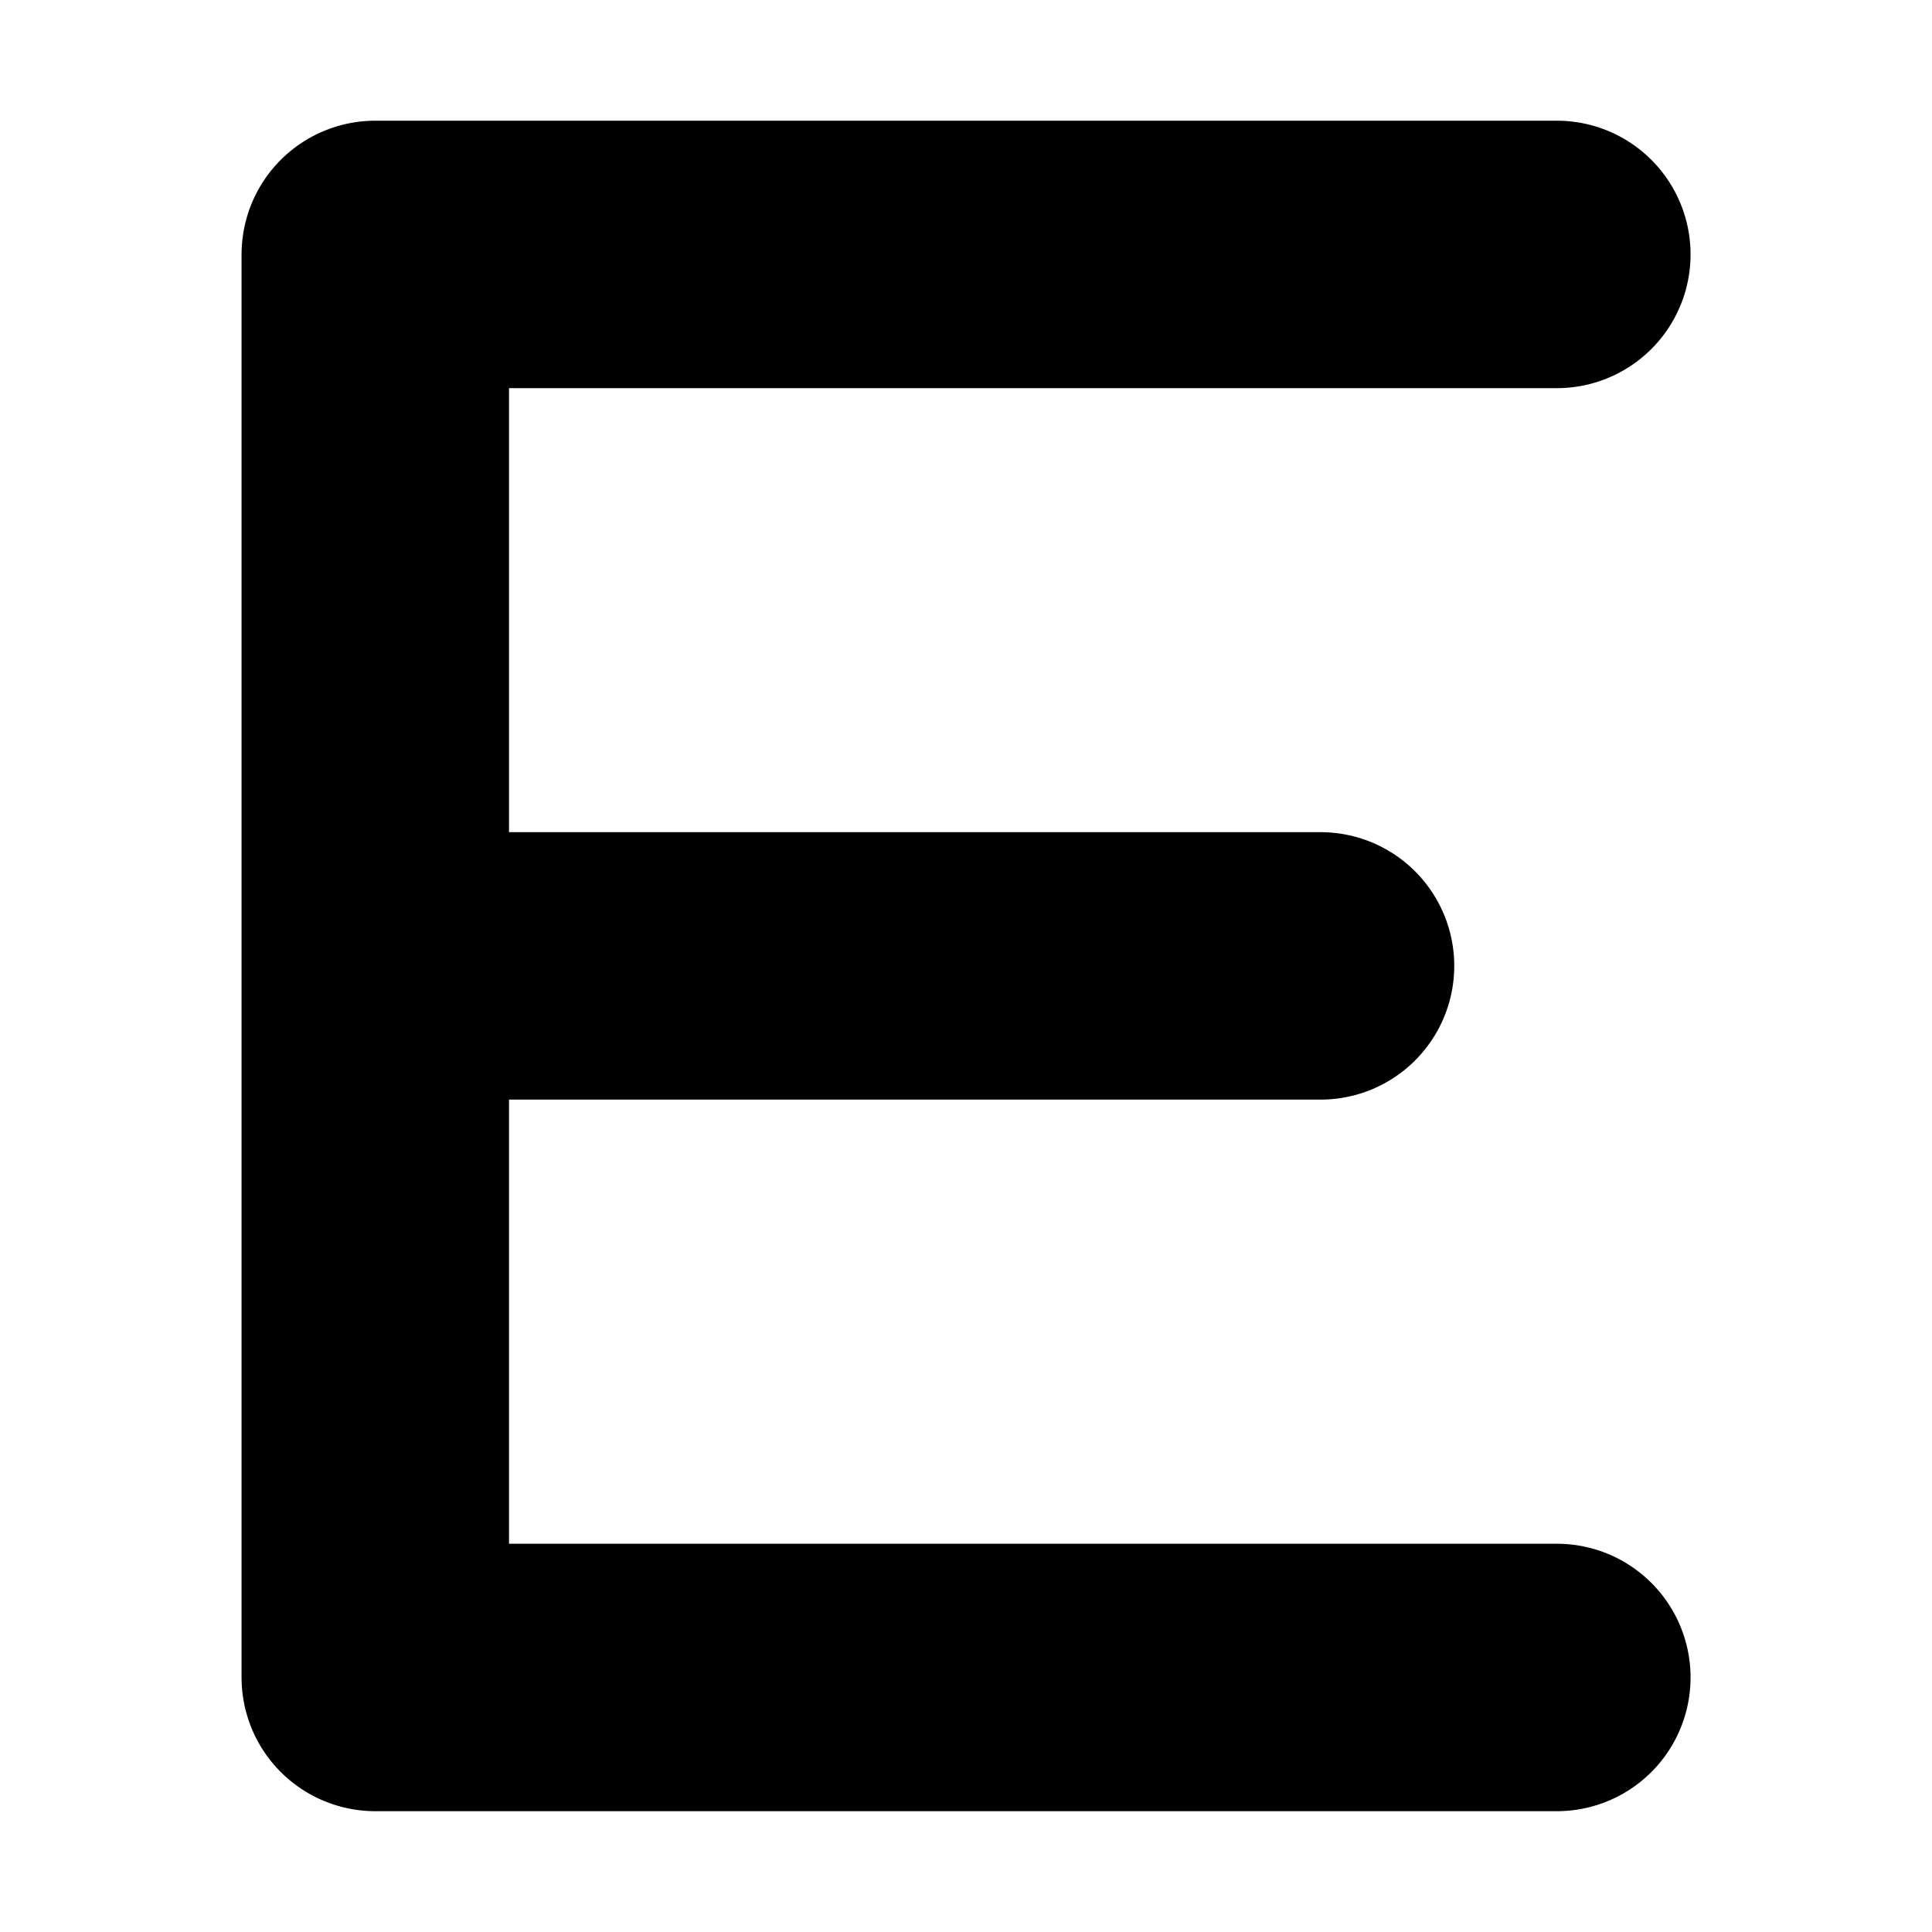
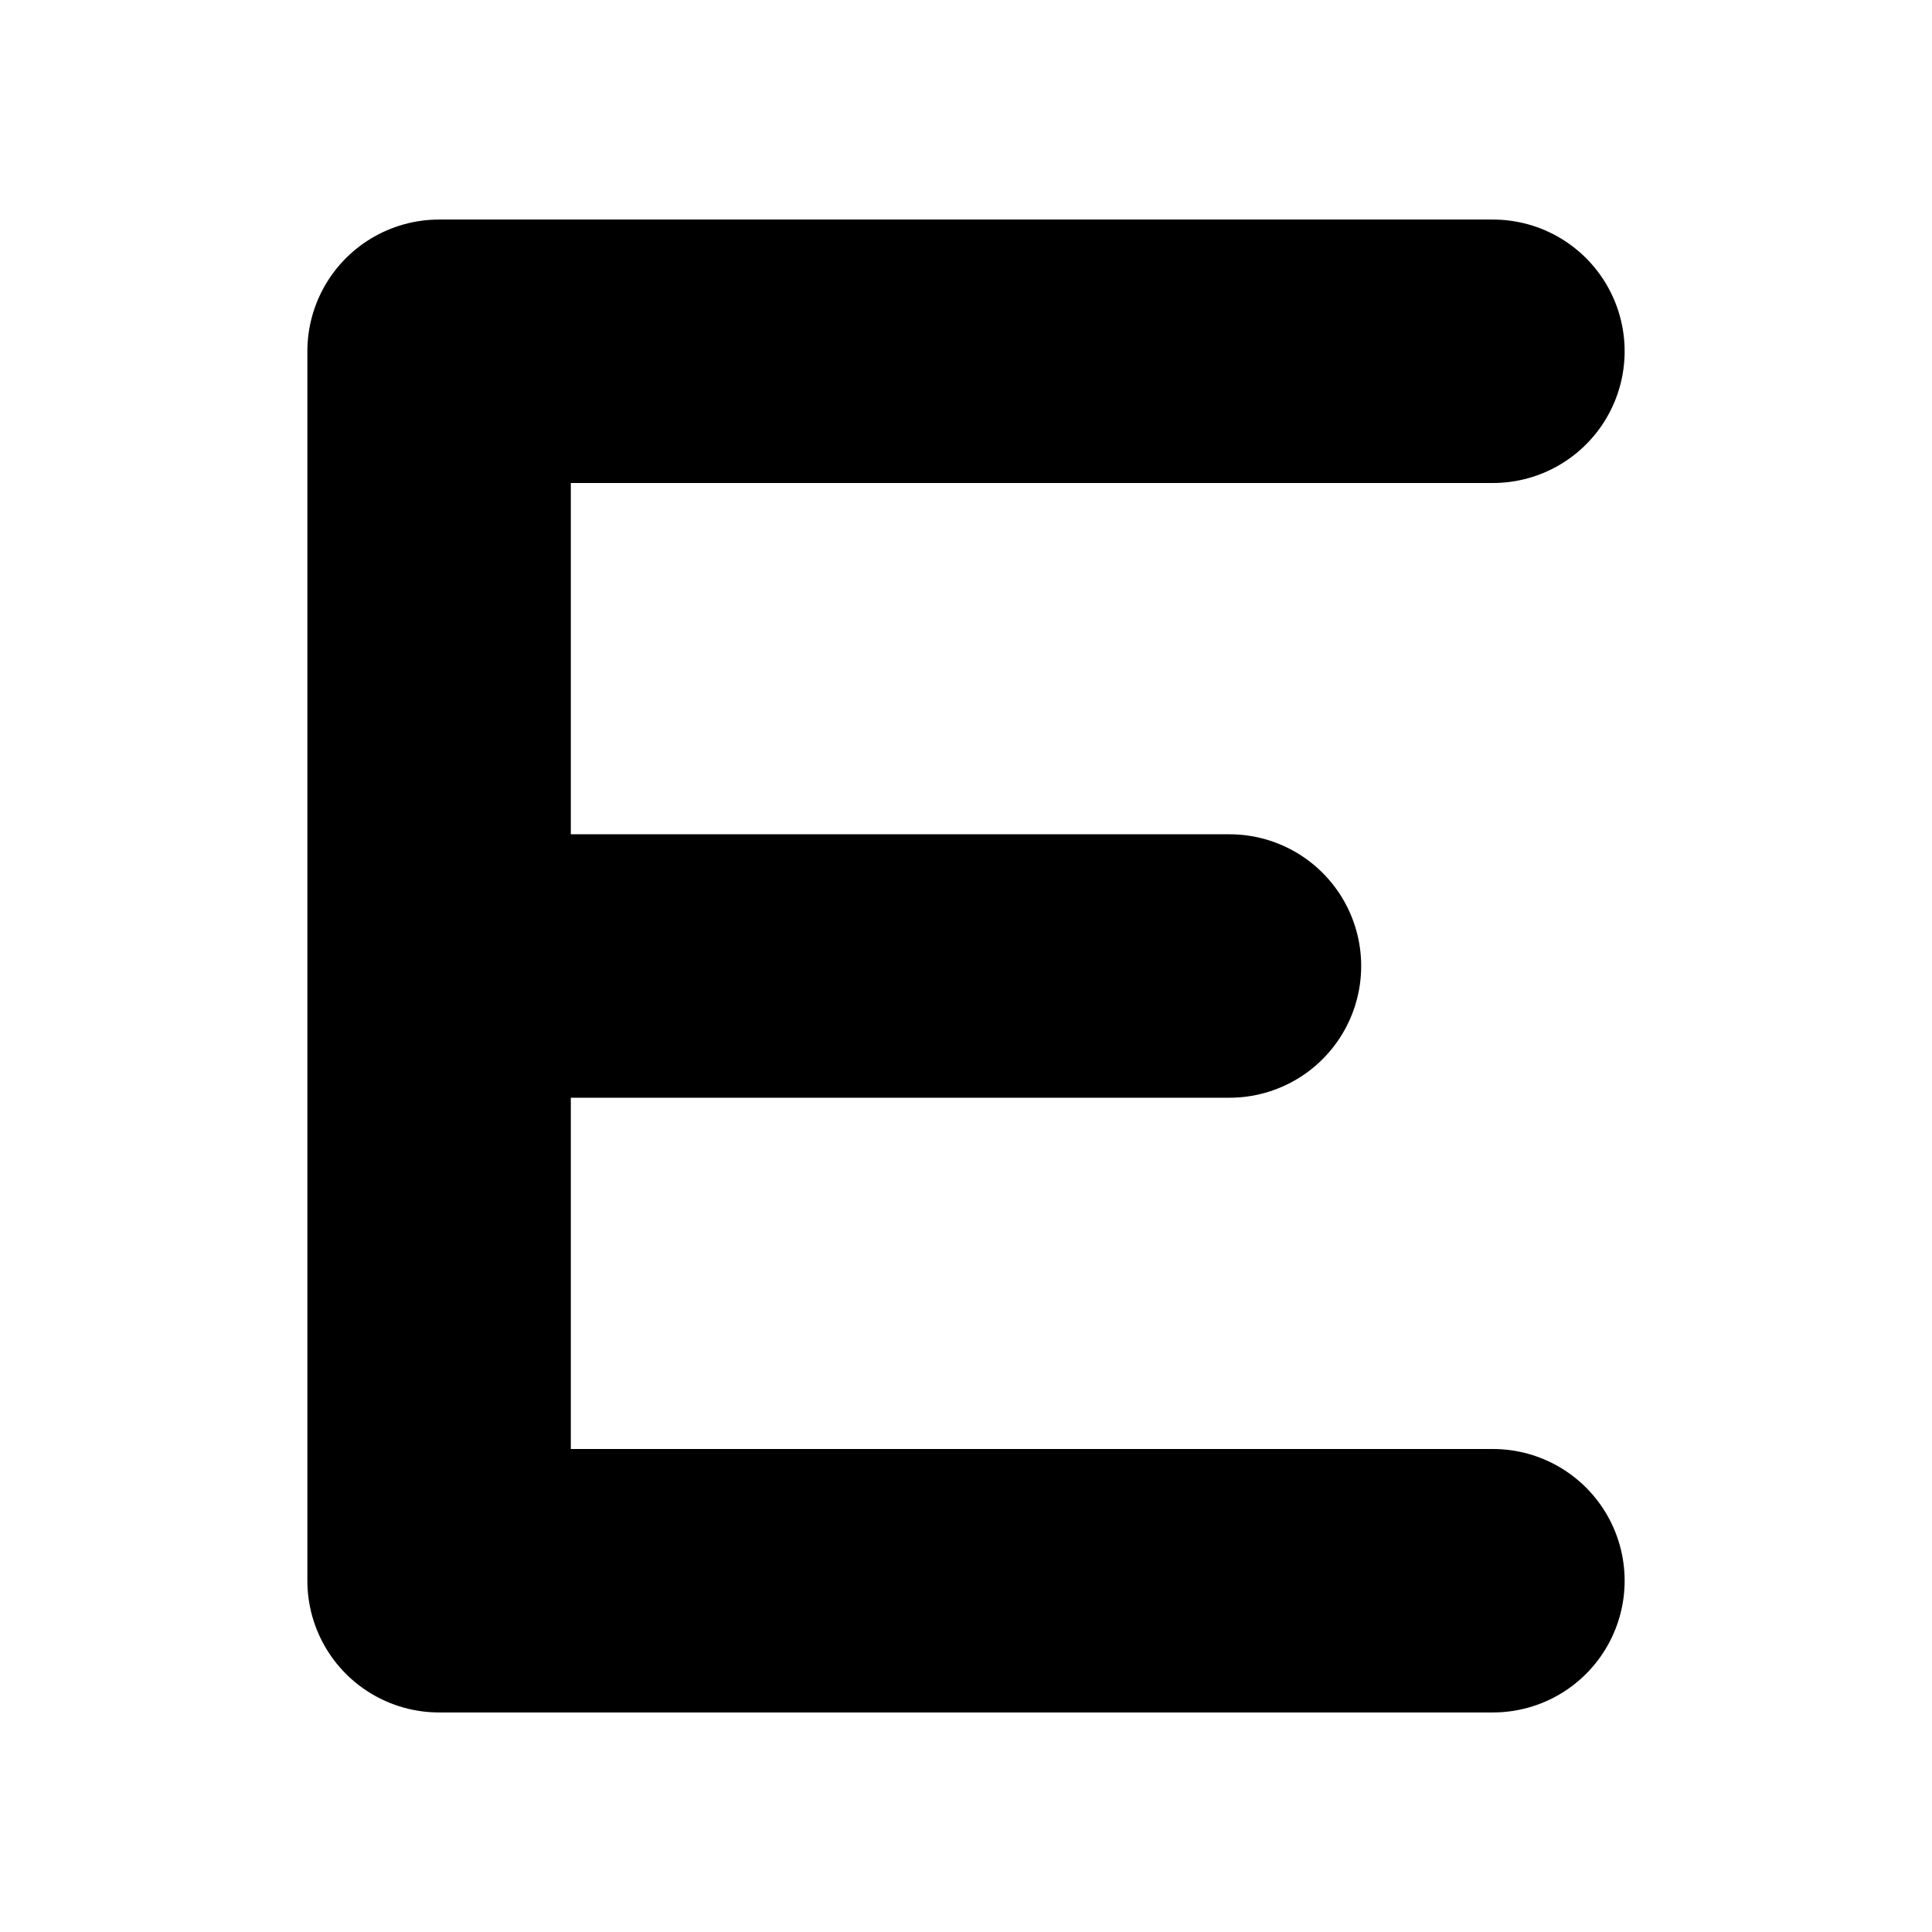
- <svg xmlns="http://www.w3.org/2000/svg" width="16px" height="16px" version="1.1" viewBox="0 0 16 16">
-   <path d="m12.893 2.107h-9.785v11.785h9.785m-9.785-5.893h7.828" fill="none" stroke="#000" stroke-linecap="round" stroke-linejoin="round" stroke-width="2.215" />
+ <svg xmlns="http://www.w3.org/2000/svg" width="22" height="22" viewBox="0 0 22 22">
+   <path d="M 17 4 H 5 V 18 H 17 M 5 11 H 14" fill="none" stroke="#000" stroke-linecap="round" stroke-linejoin="round" stroke-width="3" />
</svg>
